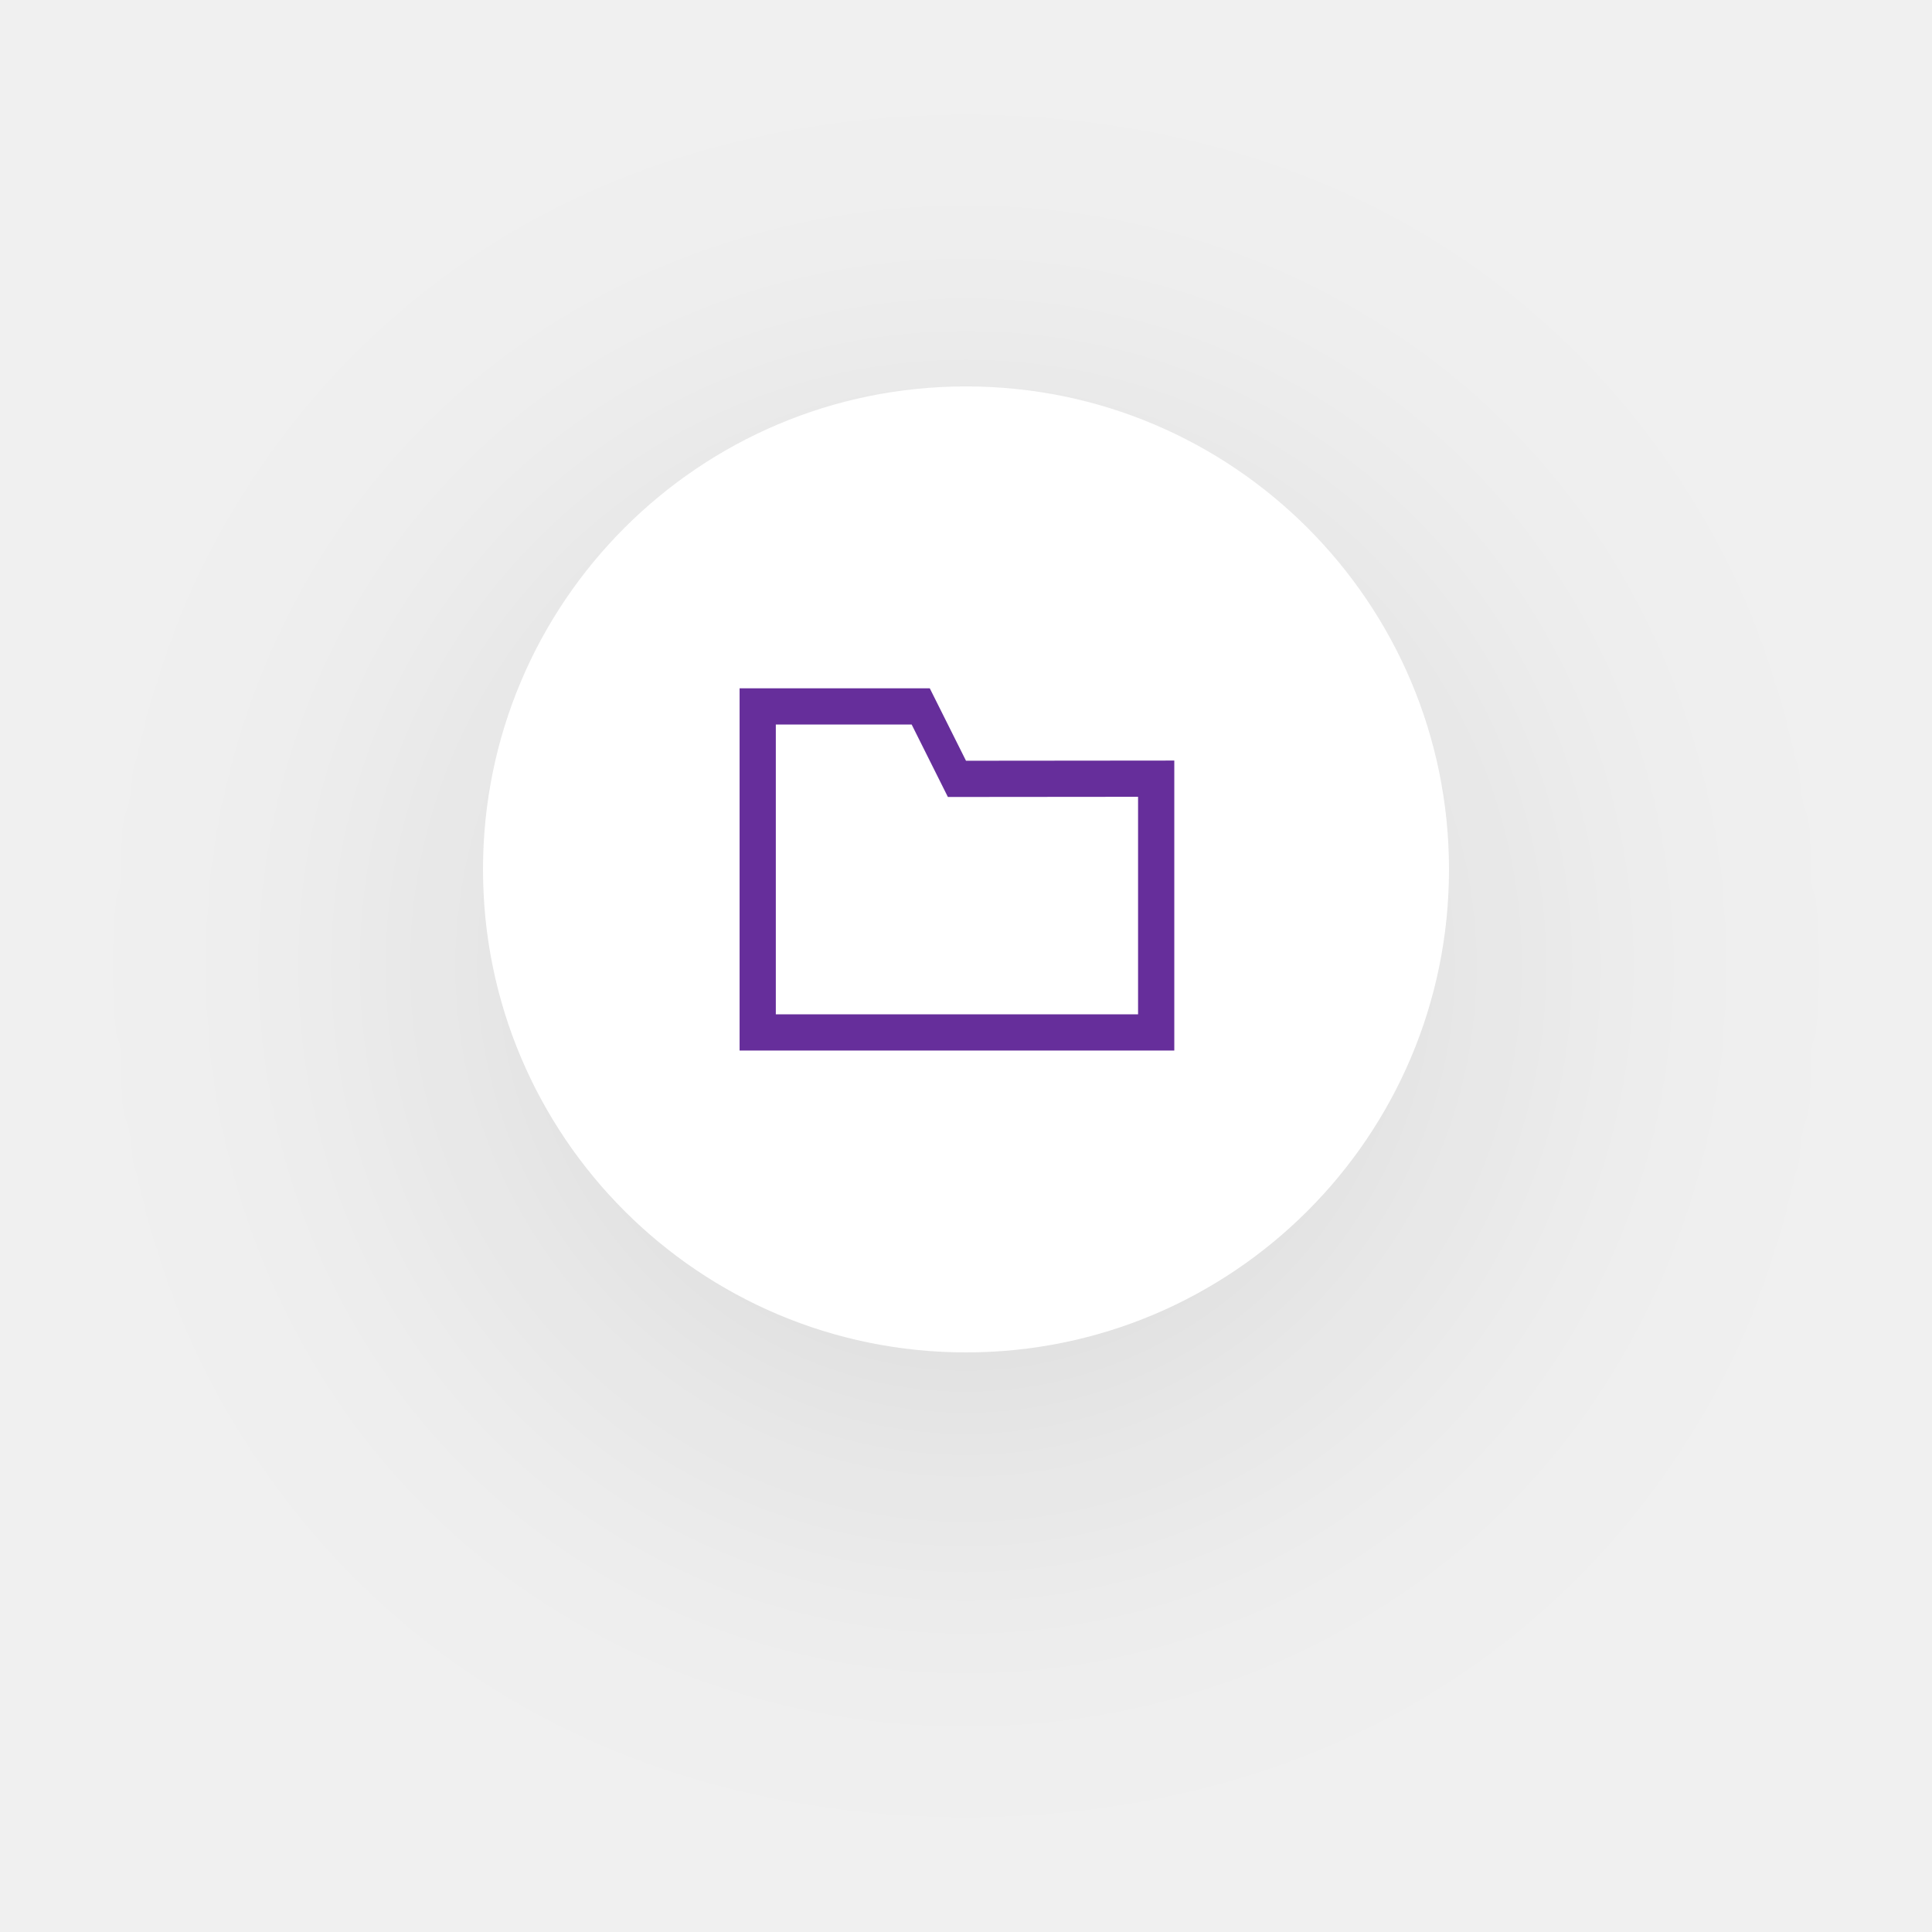
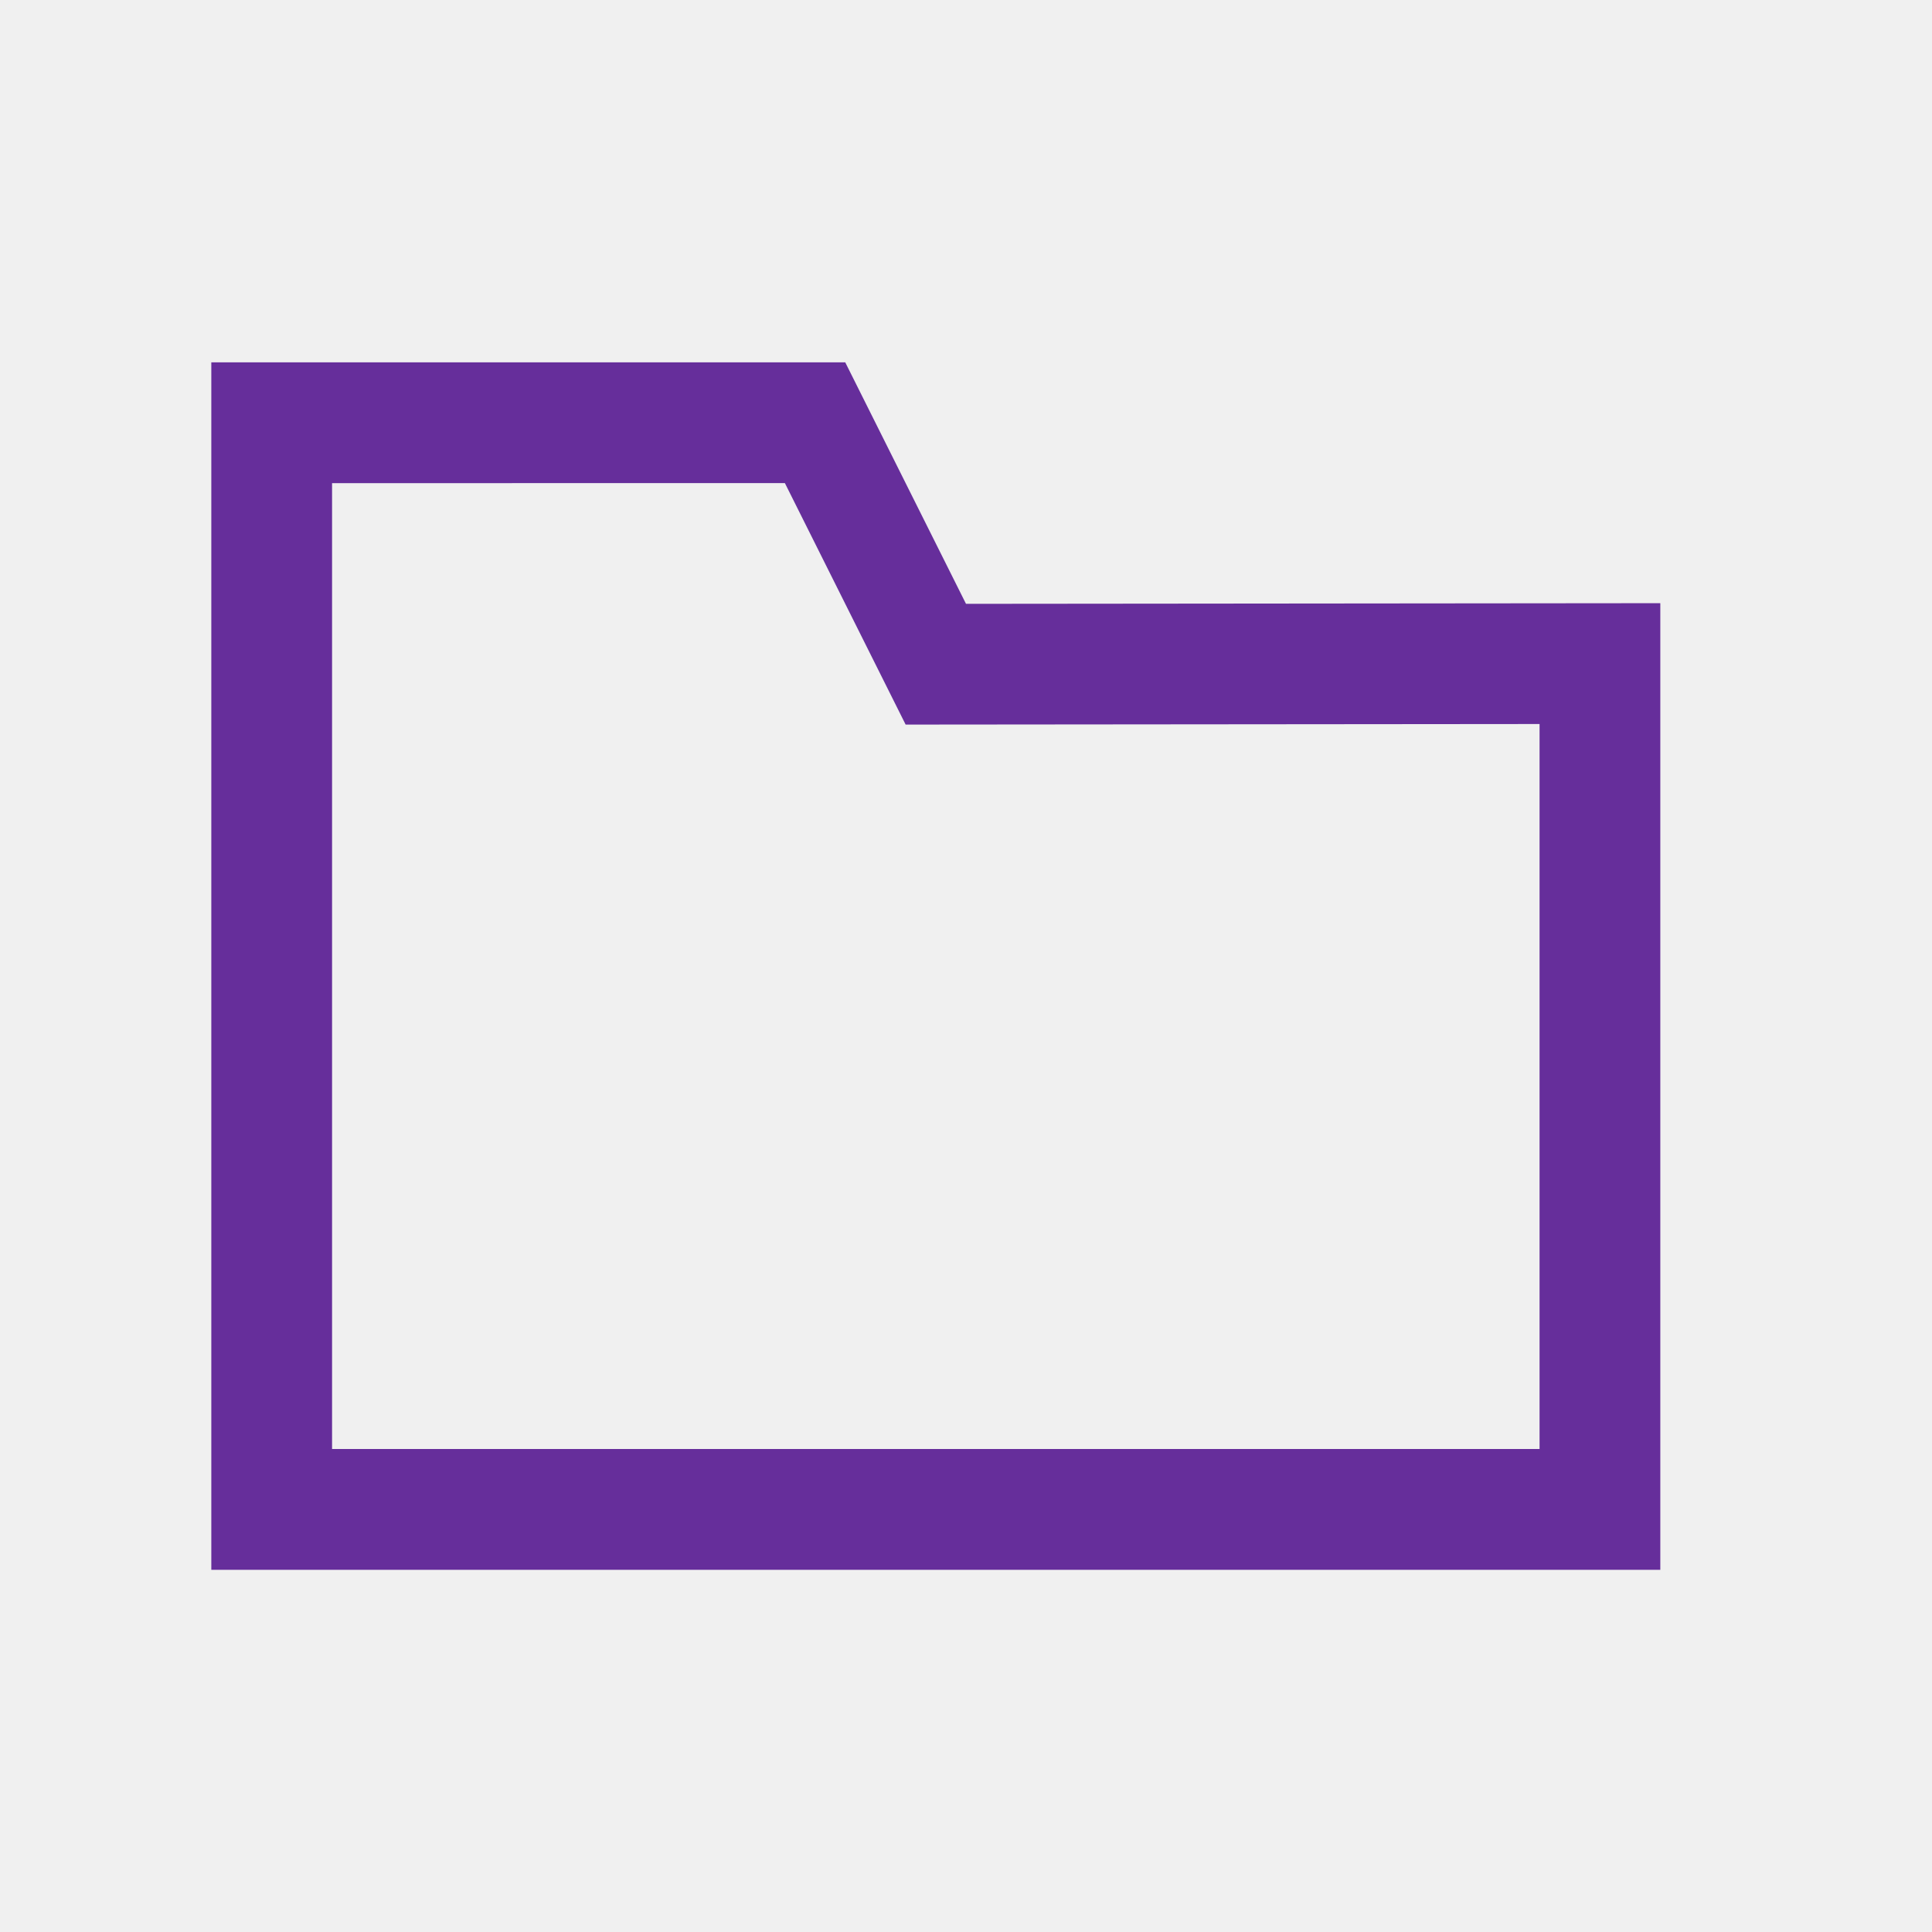
- <svg xmlns="http://www.w3.org/2000/svg" width="160" height="160" viewBox="0 0 160 160" fill="none">
-   <g filter="url(#filter0_d_501_164)">
-     <rect x="40" y="32" width="80" height="80" rx="40" fill="white" />
-   </g>
-   <path d="M75.5 60.002L78.5 66.002L94.25 65.988V84H64.25V60.004L75.5 60.002ZM77 57.002H61.25V87.001H97.25V62.986L80 63.002L77 57.002Z" fill="#662E9B" />
-   <defs>
-     <filter id="filter0_d_501_164" x="0" y="0" width="160" height="160" filterUnits="userSpaceOnUse" color-interpolation-filters="sRGB">
-       <feFlood flood-opacity="0" result="BackgroundImageFix" />
-       <feColorMatrix in="SourceAlpha" type="matrix" values="0 0 0 0 0 0 0 0 0 0 0 0 0 0 0 0 0 0 127 0" result="hardAlpha" />
-       <feOffset dy="8" />
-       <feGaussianBlur stdDeviation="20" />
-       <feColorMatrix type="matrix" values="0 0 0 0 0 0 0 0 0 0 0 0 0 0 0 0 0 0 0.1 0" />
-       <feBlend mode="normal" in2="BackgroundImageFix" result="effect1_dropShadow_501_164" />
-       <feBlend mode="normal" in="SourceGraphic" in2="effect1_dropShadow_501_164" result="shape" />
-     </filter>
-   </defs>
+ <svg xmlns="http://www.w3.org/2000/svg" width="48" height="48" viewBox="0 0 48 48" fill="none">
+   <path d="M19.5 12.002L22.5 18.002L38.25 17.988V36H8.25V12.004L19.5 12.002ZM21 9.002H5.25V39.001H41.25V14.986L24 15.002L21 9.002Z" fill="#662E9B" />
</svg>
